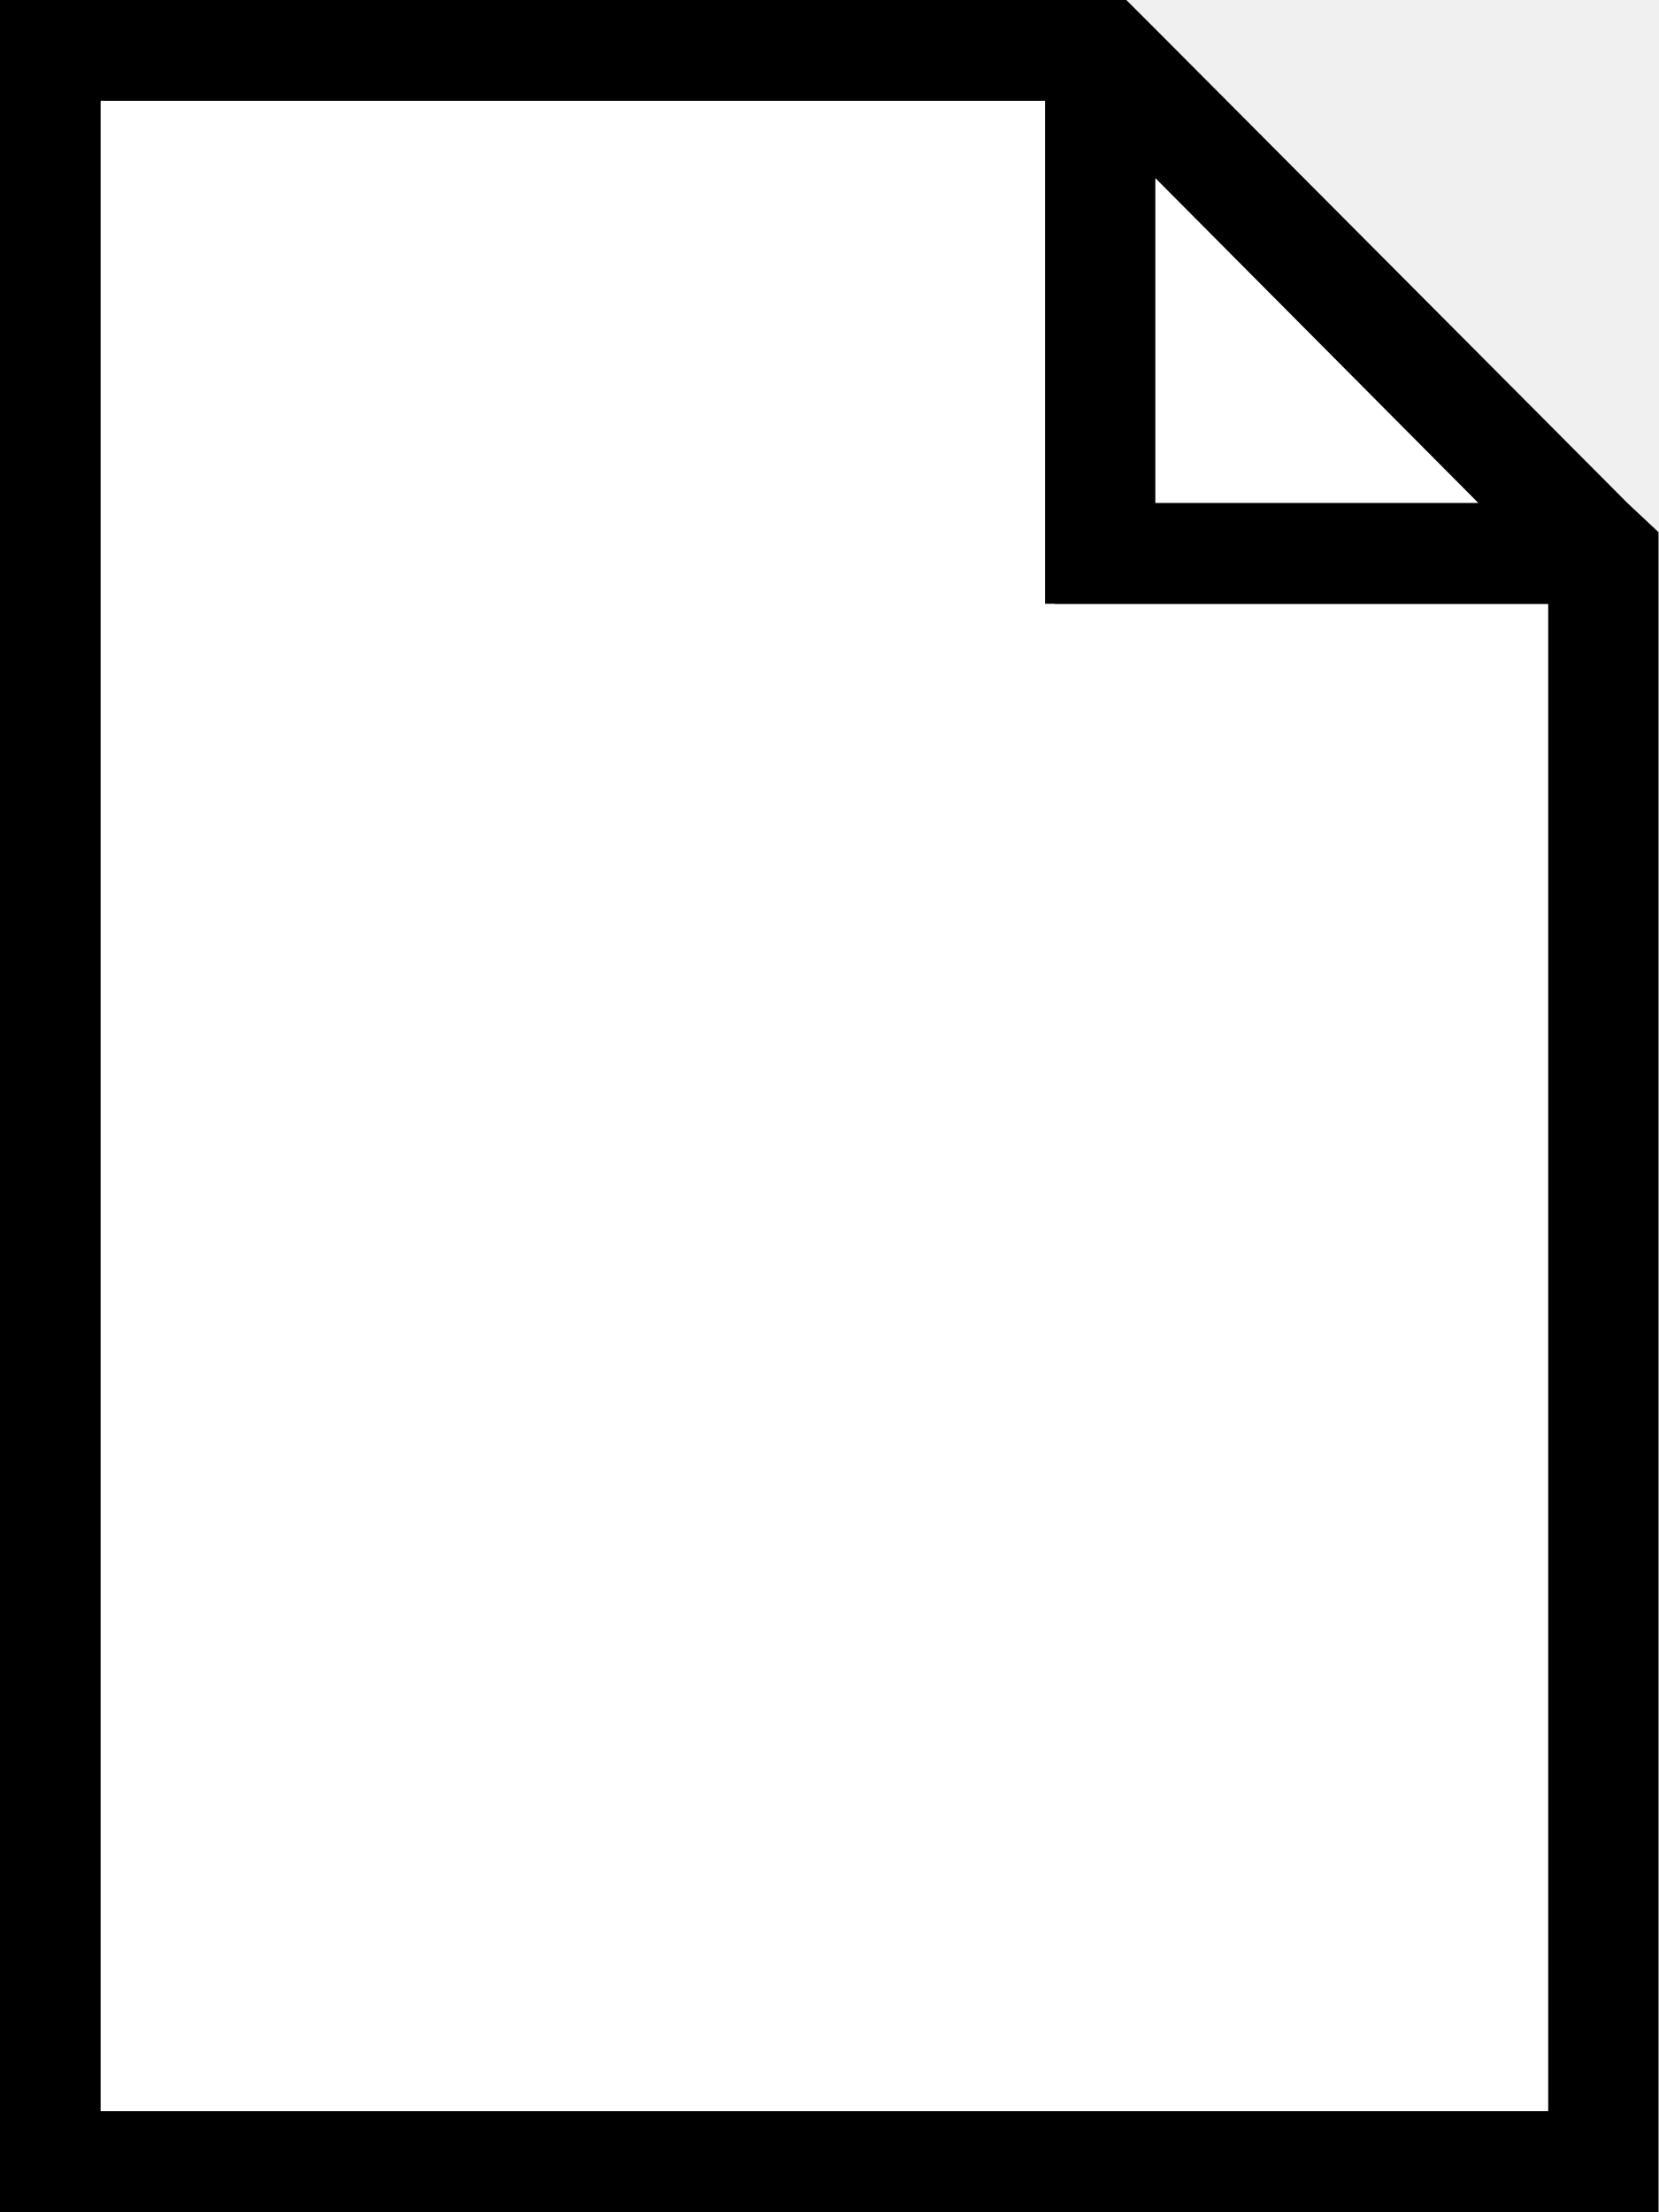
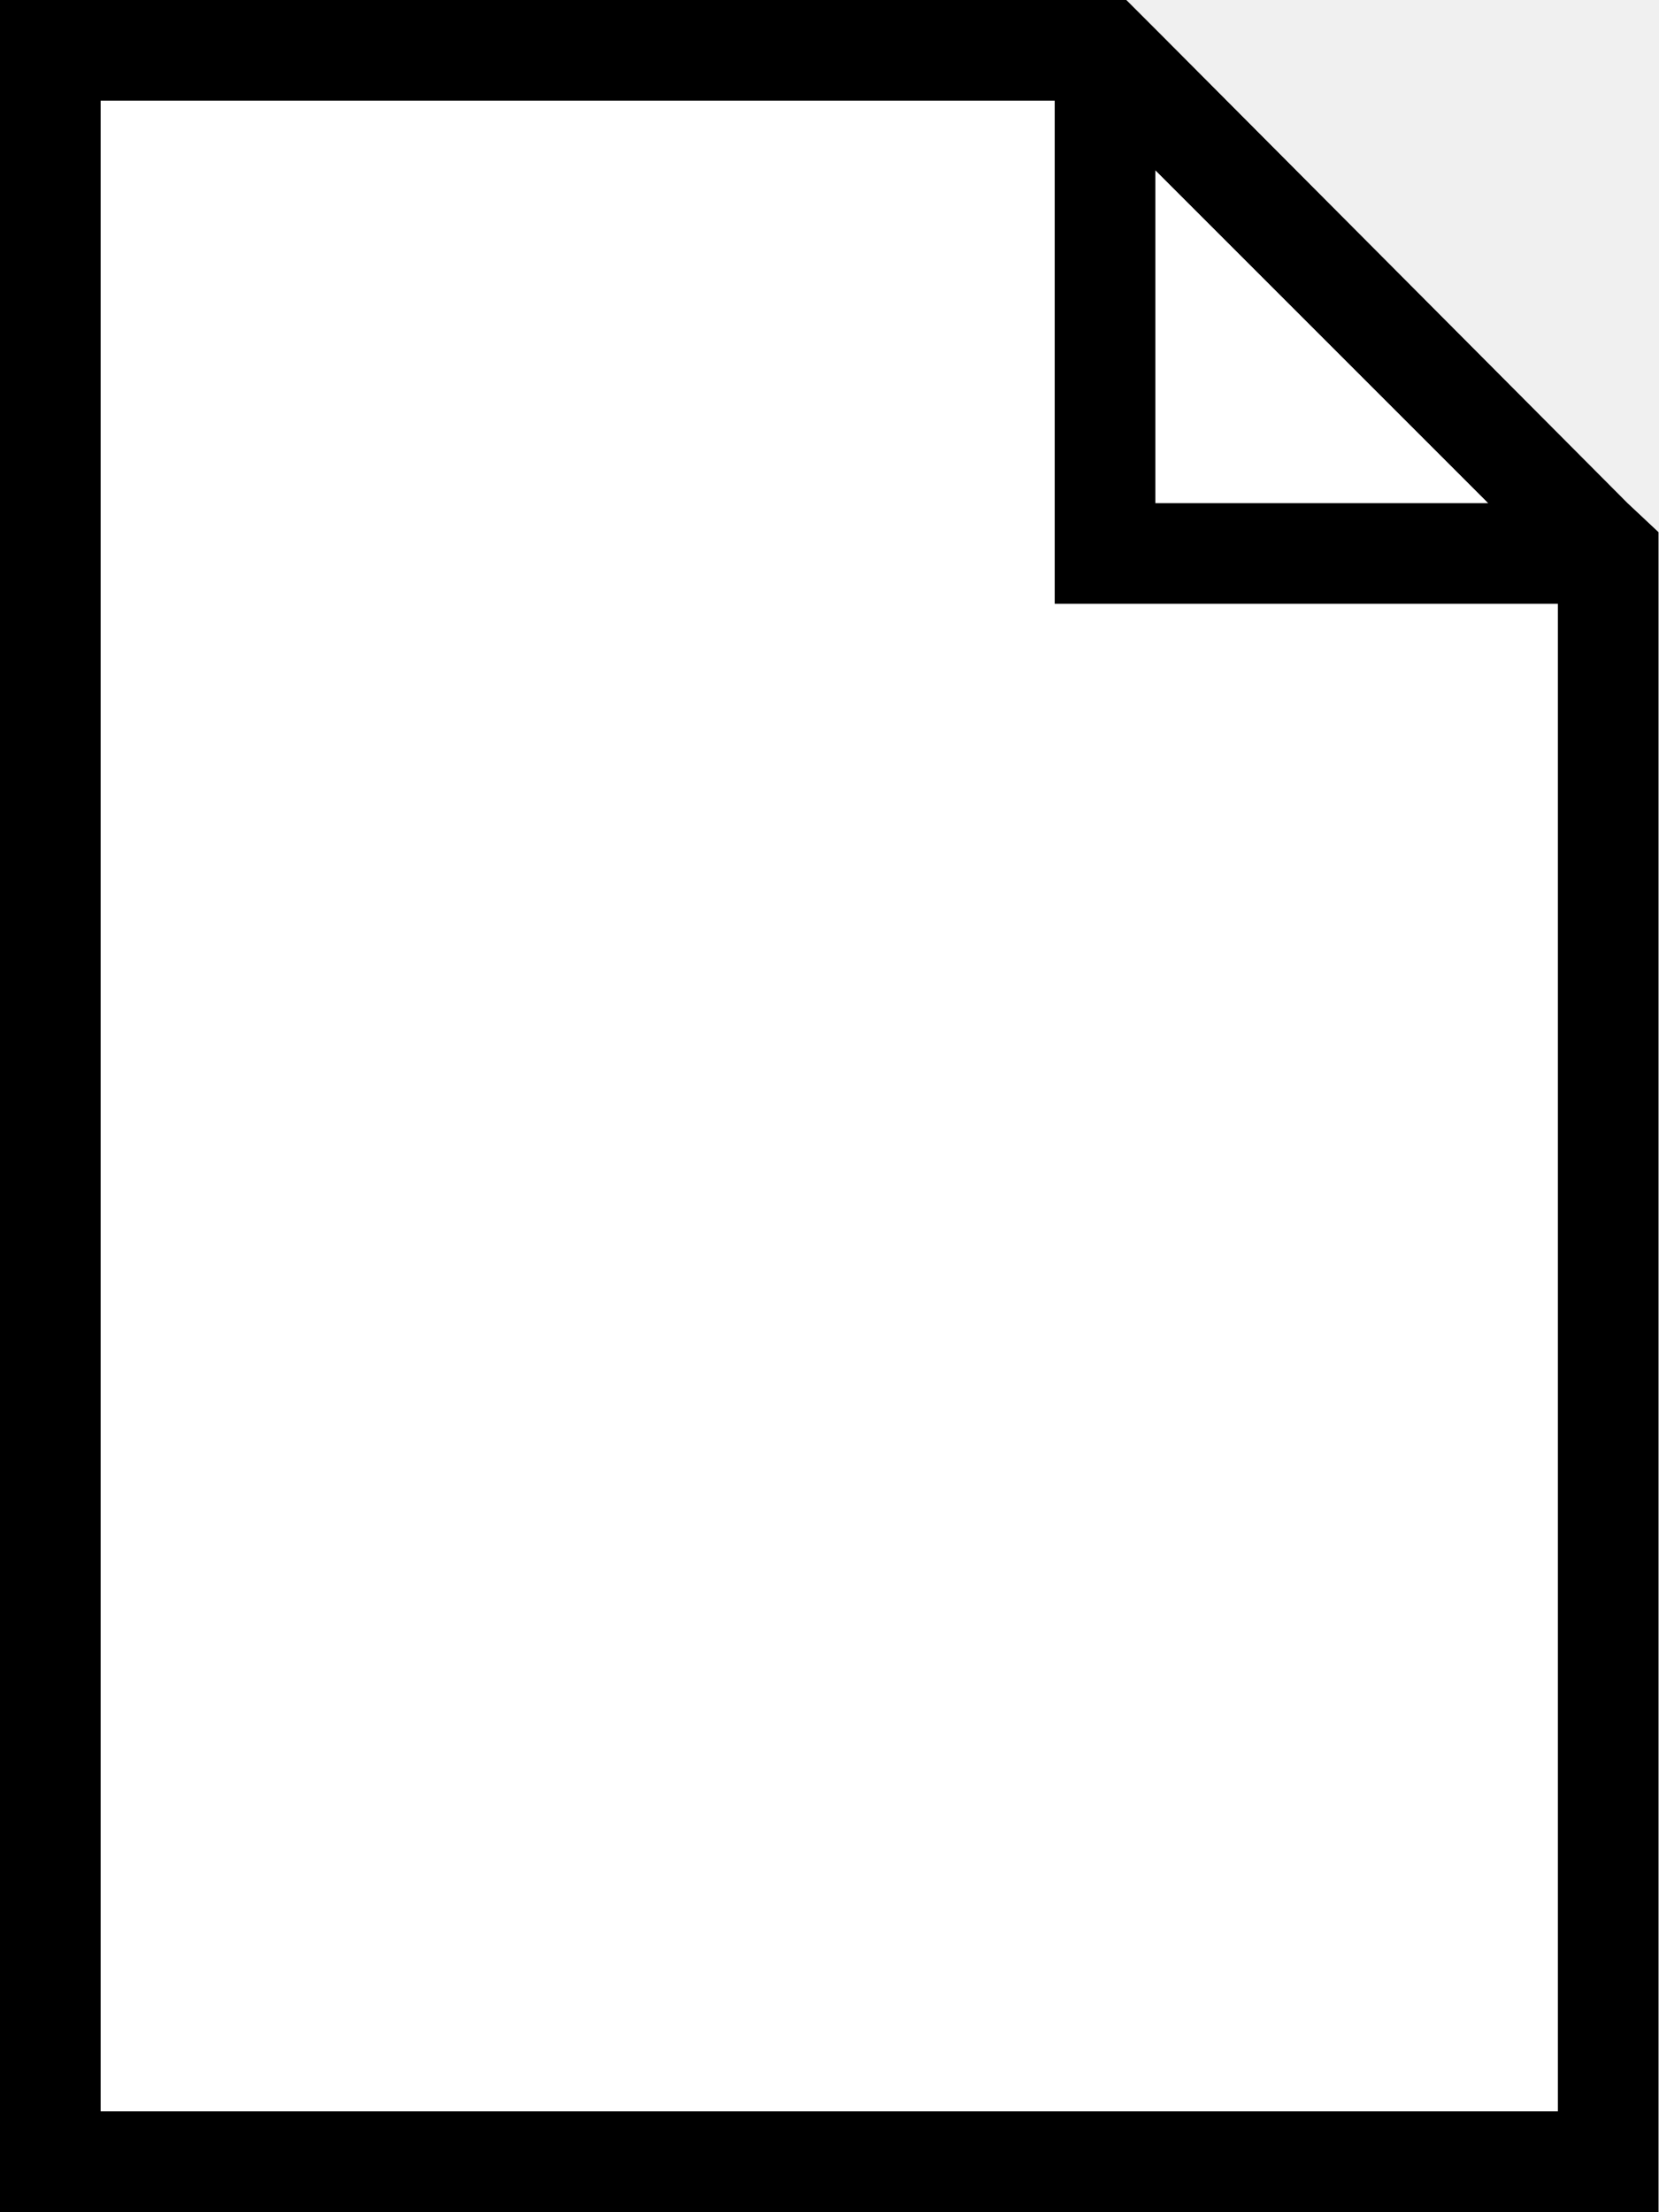
<svg xmlns="http://www.w3.org/2000/svg" version="1.1" id="Layer_1" x="0px" y="0px" viewBox="0 0 85.7 114.3" style="enable-background:new 0 0 85.7 114.3;" xml:space="preserve">
  <style type="text/css">
	.st0{fill:#FFFFFF;}
- 	.st1{display:none;}
- 	.st2{display:inline;}
- 	.st3{fill:#FF0000;}
- 	.st4{fill:#616265;}
- 	.st5{fill:#00A651;}
- 	.st6{fill:#D0D0D0;}
- 	.st7{display:inline;fill:#616265;}
- 	.st8{display:inline;fill:#00A651;}
- 	.st9{display:inline;fill:#FFFFFF;}
- 	.st10{fill:none;}
</style>
-   <g id="Layer_10">
-     <polygon class="st0" points="80.5,31.2 54.5,31.2 54.5,5.2 5.2,5.2 5.2,109.1 80.5,109.1  " />
-     <polygon class="st0" points="59.7,8.8 59.7,26 76.9,26  " />
-     <polygon class="st0" points="59.7,8.8 59.7,26 76.9,26  " />
-   </g>
-   <g id="Layer_7" class="st1">
-     <g class="st2">
-       <polygon class="st3" points="48.4,57.5 44.4,53.5 38.4,59.5 32.3,53.5 28.3,57.5 34.3,63.6 28.3,69.6 32.3,73.7 38.4,67.6     44.4,73.7 48.4,69.6 42.4,63.6   " />
-       <path class="st4" d="M38.4,39.7c-13.2,0-23.8,10.7-23.8,23.8s10.7,23.8,23.8,23.8c4,0,8-1,11.3-2.8c0.3,0.3,0.6,0.6,0.9,0.9    l6.8,6.8c2.5,2.9,6.9,3.1,9.8,0.6s3.1-6.9,0.6-9.8c-0.2-0.2-0.4-0.4-0.6-0.6l-6.8-6.8c-0.3-0.3-0.7-0.6-1.1-0.9    c1.8-3.3,3-7.2,3-11.3C62.3,50.3,51.6,39.6,38.4,39.7L38.4,39.7z M38.4,46.5c9.5,0,17,7.6,17,17c0,4.5-1.6,8.7-4.5,11.7    c-0.1,0.1-0.1,0.1-0.2,0.2c-0.3,0.3-0.6,0.6-0.9,0.9c-3,2.7-7.1,4.3-11.5,4.3c-9.5,0-17-7.6-17-17S28.9,46.6,38.4,46.5L38.4,46.5z    " />
-     </g>
-   </g>
-   <g id="Layer_6" class="st1">
-     <g class="st2">
-       <path class="st5" d="M24.8,68.1c0-9.8,7.9-17.8,17.7-17.8v-7.7c-14,0.1-25.4,11.5-25.4,25.6s11.4,25.5,25.4,25.6v-7.7    C32.7,85.8,24.8,77.9,24.8,68.1z" />
-       <path class="st6" d="M42.6,42.5L42.6,42.5l-0.1,7.7h0.1c9.8,0,17.9,8,17.9,17.9S52.5,86,42.6,86h-0.1v7.7h0.1    c14.1,0,25.6-11.5,25.6-25.6S56.7,42.5,42.6,42.5z" />
-     </g>
-   </g>
-   <g id="Layer_5" class="st1">
-     <g class="st2">
-       <path class="st4" d="M61.7,45.4c0.6,13.3-0.8,10.7-11.9,20.5c-3.9,3.5-3.3,1.6-3.3,5.7c0,0.6,12.9,10.1,14.4,13.1    c1.2,2.3,1,8.8,0.8,10.7c3.1,0,2.7,0.2,2.7,4.1c0,0.8-0.6,1.4-1.4,1.4H22.5c-1.4,0-3.7-5.5,1.4-5.5c-0.2-1.8-0.4-8.4,0.6-10.7    c1.4-3.1,14.4-12.5,14.4-13.1c0-4.1,0.8-2.3-3.1-5.7c-11.3-9.8-12.7-7.2-12.1-20.5c-3.1,0-2.7-0.4-2.7-4.3c0-0.8,0.6-1.4,1.4-1.4    h40.4C64.3,39.7,66.6,45.4,61.7,45.4z M26.6,95.5h3.1l11.9-12.7c0.6-0.8,1.6-0.8,2.5,0l11.7,12.7h3.1c0.2-0.4,0.4-7.8-0.4-9.4    c-1.2-2.9-14.6-11.7-14.6-14.4c0-3.7-0.6-3.5,4.1-7.8c12.2-11.1,11-6.2,11-18.3v-0.2H26.6l0.2,7.6c1,5.7,14.8,11.9,14.8,15.6    c0,3.9,0.8,3.7-3.9,7.8c-12.5,11.1-11.1,6.4-11.1,18.5C26.6,95.1,26.6,95.3,26.6,95.5z" />
-       <path class="st4" d="M43.2,64.9l4.9-5.3H37.3l4.9,5.3C42.6,65.1,43,65.1,43.2,64.9z" />
-     </g>
-   </g>
-   <g id="Layer_4" class="st1">
-     <path class="st7" d="M14.5,42.6v8h55.9v-8H14.5z M14.5,58.6v39.2c0,0.4,0.3,0.7,0.7,0.7h54.4c0.4,0,0.7-0.3,0.7-0.7V58.6H14.5   L14.5,58.6z M22.4,66.6h8v8h-8V66.6z M38.4,66.6h8v8h-8V66.6z M54.4,66.6h8v8h-8V66.6z M22.4,82.6h8v8h-8V82.6z M38.4,82.6h8v8h-8   V82.6z" />
-   </g>
-   <g id="Layer_8" class="st1">
-     <g class="st2">
-       <path d="M23.7,76.9h-4.2V57.3h5.3l4.7,8c0.9,1.6,1.8,3.5,2.8,5.9h0.1c-0.2-2.1-0.3-4.7-0.3-8.1v-5.9h4.1v19.6h-4.8    c-3.3-5.8-5.3-9.2-5.9-10.4c-0.6-1.2-1.3-2.6-2-4.2h-0.1c0.1,2.5,0.2,5.3,0.2,8.5v6.2C23.6,76.9,23.7,76.9,23.7,76.9z" />
-       <path d="M41.8,78.1h-3L45,57h3L41.8,78.1z" />
-       <path d="M60.6,71.8h-5.9l-1.5,5.1h-4.7l6.2-19.6h5.9L67,76.9h-4.9L60.6,71.8z M55.4,68.5h4.5c-1.2-3.8-1.9-6.4-2.3-7.9h-0.1    l-0.9,3.7L55.4,68.5z" />
-     </g>
-   </g>
-   <g id="Layer_9" class="st1">
-     <polygon class="st8" points="85.2,114.3 -0.5,114.3 -0.5,0 51.1,0 85.2,30.9  " />
-     <path class="st9" d="M56.5,49.5l-3.9,4.1L36.8,69.4L32.2,65l-4.1-4.1l-8,8l4.1,4.1l8.5,8.5l3.9,4.1l4.1-4.1l19.9-19.9l4.1-4.1   L56.5,49.5z" />
-   </g>
-   <g>
-     <g>
-       <g>
-         <path d="M84.1,26L60,1.8L58.2,0H0v5.2v103.9v5.2h85.7V27.5L84.1,26z M80.5,109.1H5.2V5.2h49.3v26h26V109.1z M76.9,26H59.7V8.8     L76.9,26z" />
-       </g>
-     </g>
-     <g>
-       <g>
-         <path d="M85.2,27.5L57.7,0H-0.5v5.2v103.9v5.2h85.7V27.5z M59.3,8.8L76.4,26H59.3V8.8z M80,109.1H4.7V5.2H54v26h26V109.1z" />
-       </g>
-     </g>
-     <rect x="693.9" y="389.2" class="st10" width="74.4" height="32.7" />
-   </g>
+   <polygon class="st0" points="80.5,31.2 54.5,31.2 54.5,5.2 5.2,5.2 5.2,109.1 80.5,109.1  " />
+   <polygon class="st0" points="59.7,8.8 59.7,26 76.9,26  " />
+   <path d="M84.1,26L60,1.8L58.2,0H0v5.2v103.9v5.2h85.7V27.5L84.1,26z M80.5,109.1H5.2V5.2h49.3v26h26V109.1z M76.9,26H59.7V8.8   L76.9,26z" />
</svg>
